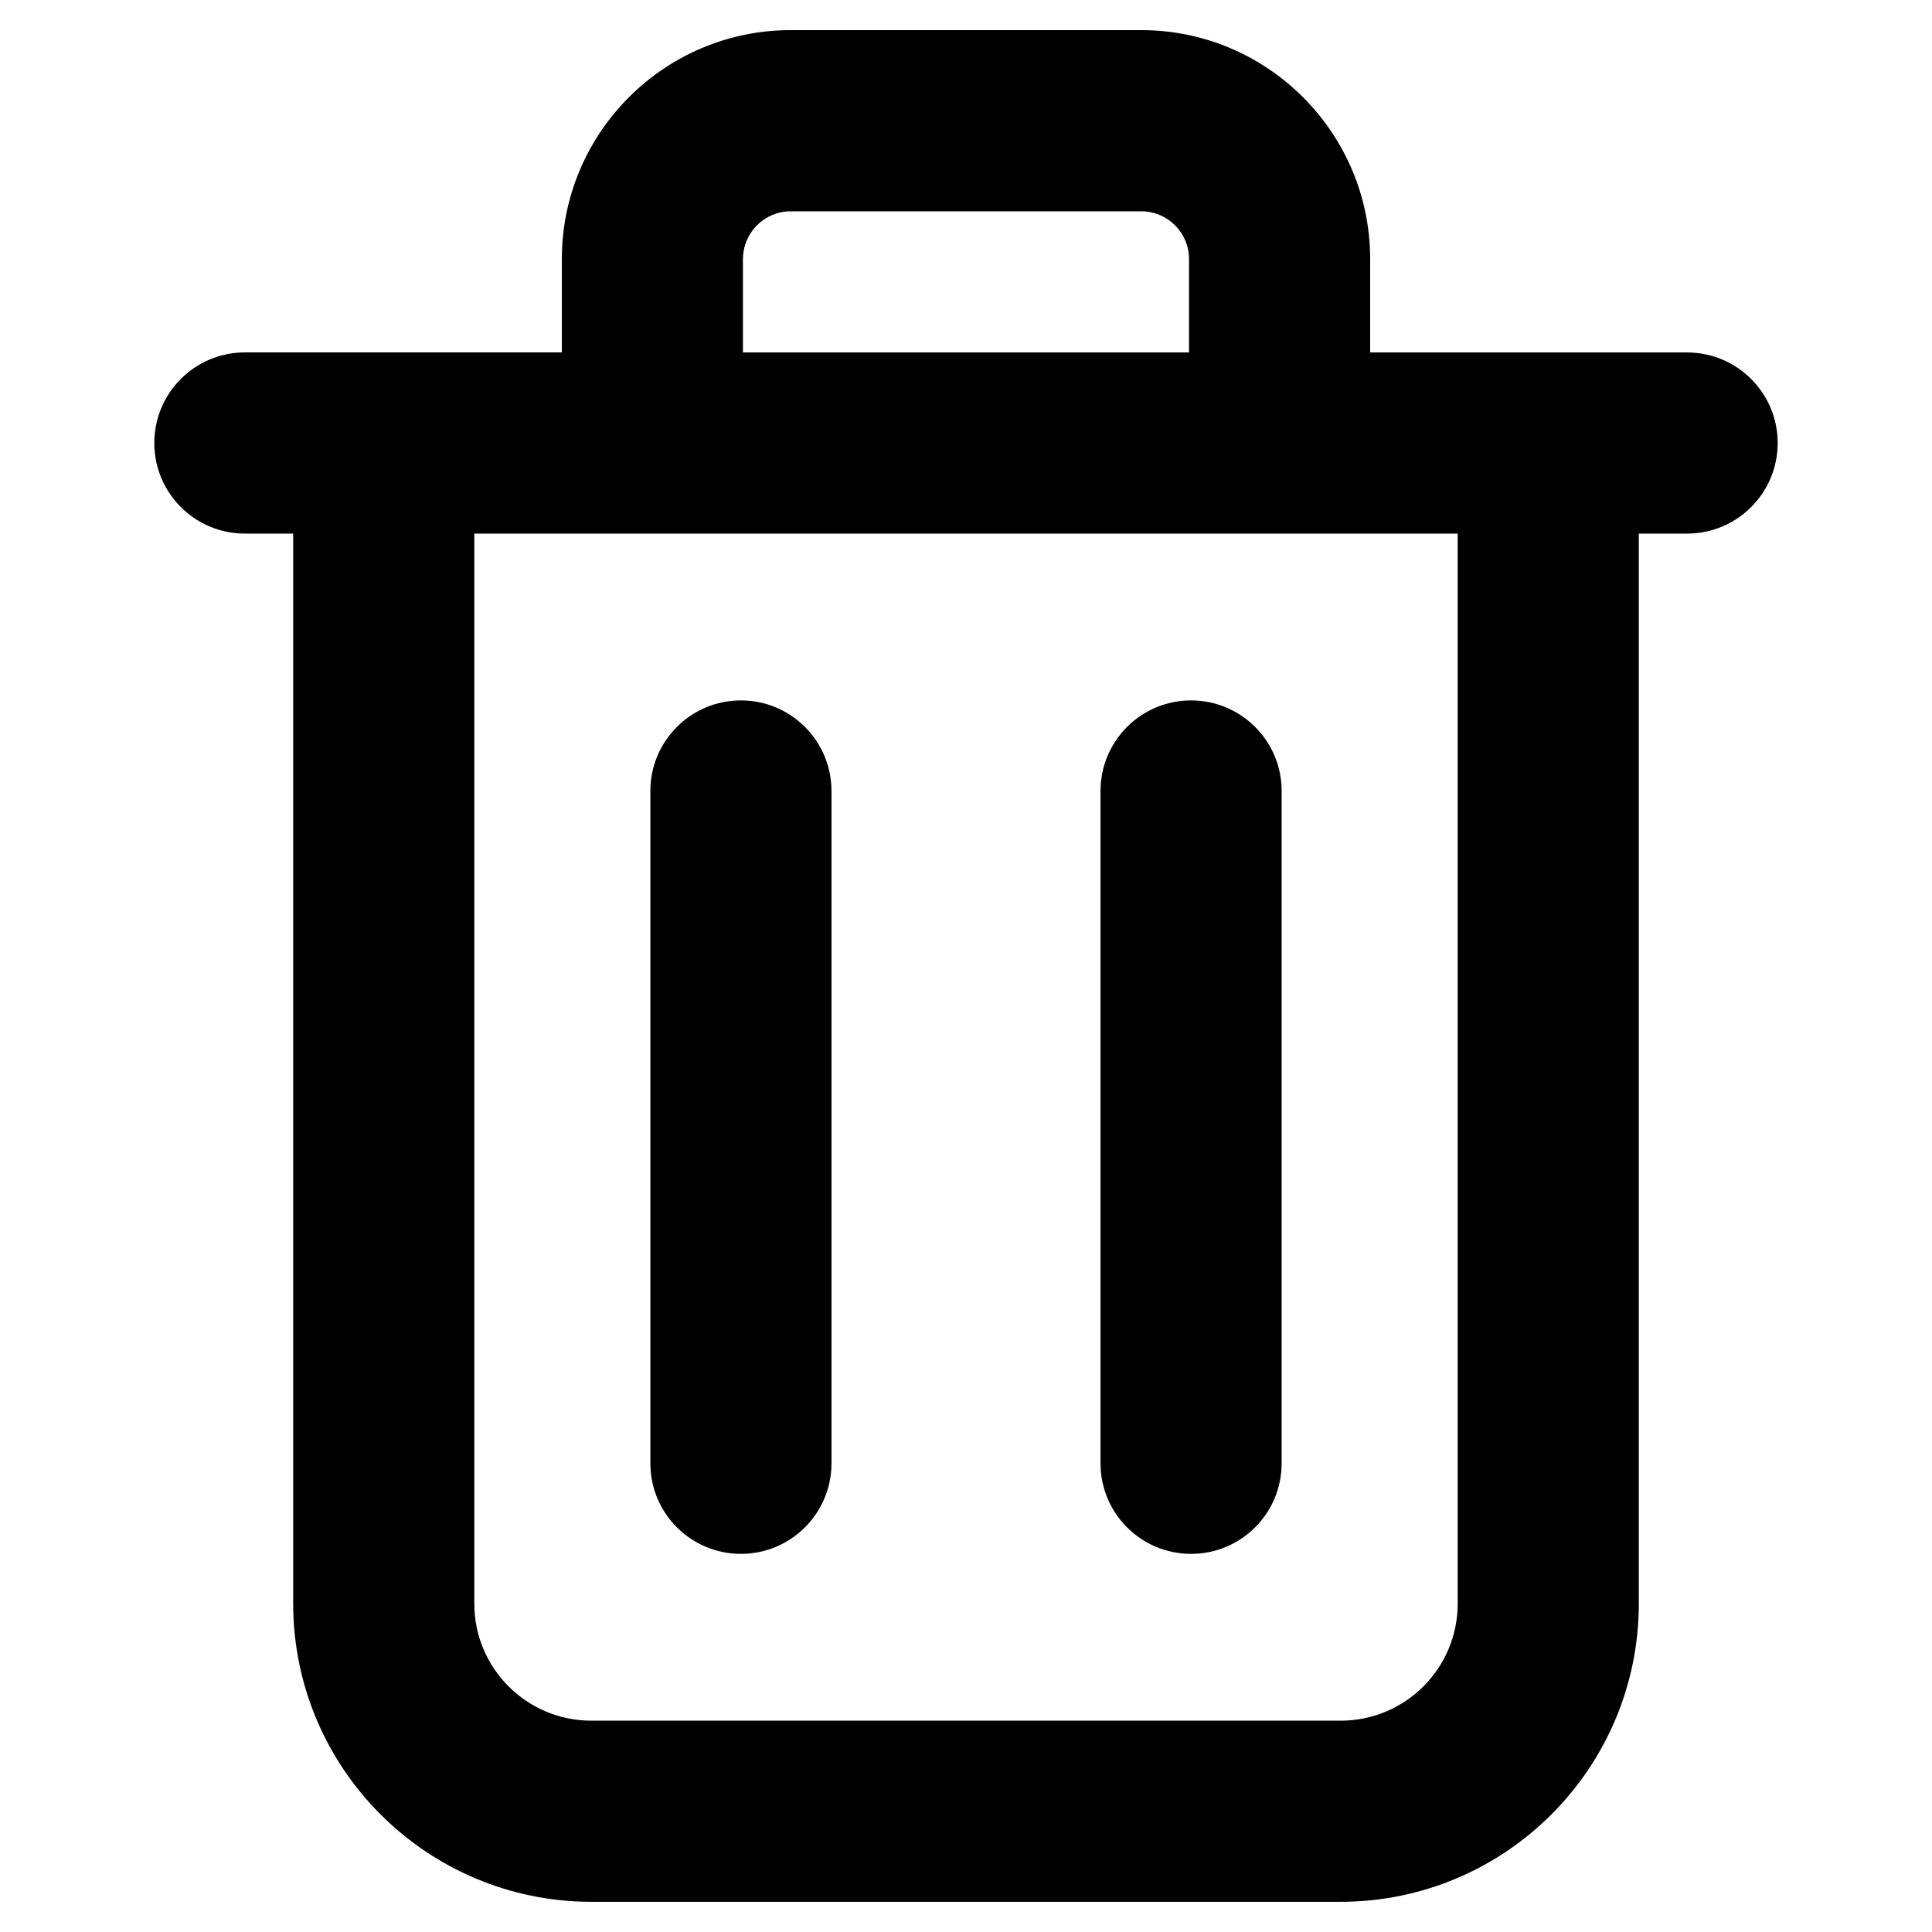
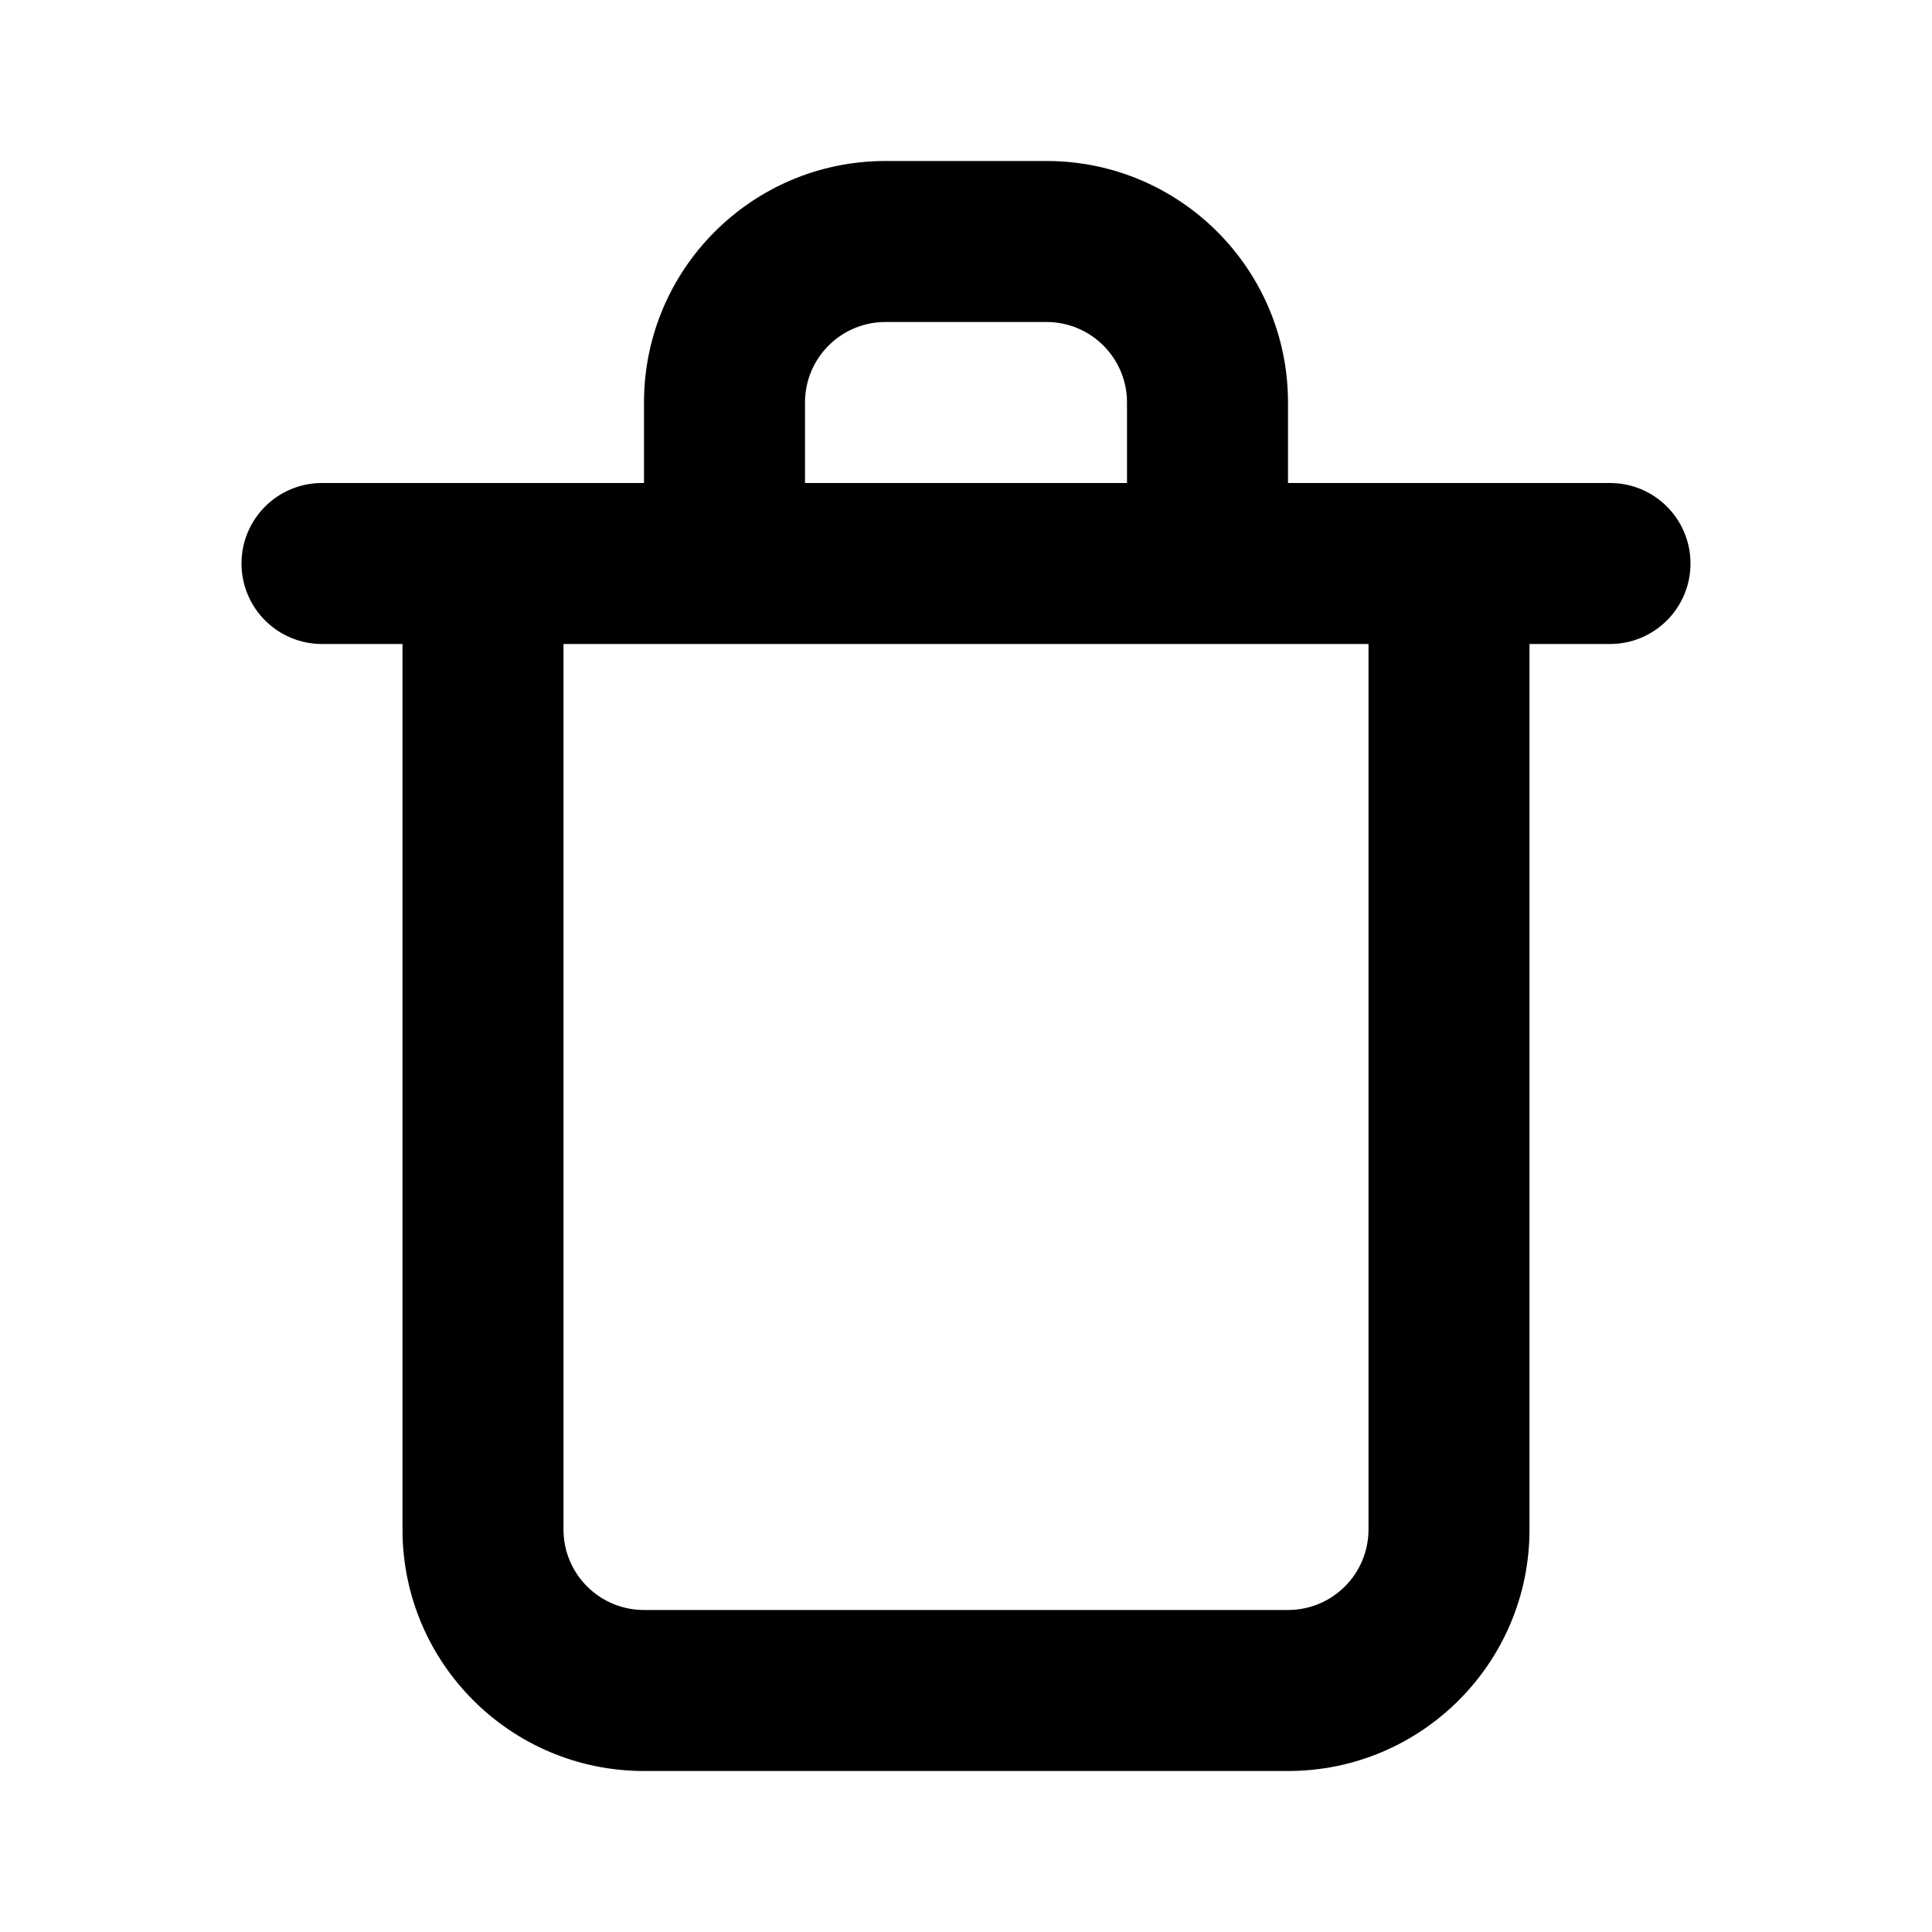
- <svg xmlns="http://www.w3.org/2000/svg" viewBox="0 0 32 32">
-   <path d="M2.556 7.338a1.5 1.5 0 0 0 1.5 1.5h.8v17.725A4.942 4.942 0 0 0 9.792 31.5h12.416a4.942 4.942 0 0 0 4.936-4.937V8.838h.8a1.5 1.5 0 0 0 0-3h-5.25V4.29c0-2.09-1.7-3.791-3.79-3.791h-5.808c-2.09 0-3.79 1.7-3.79 3.791v1.547h-5.25a1.5 1.5 0 0 0-1.5 1.5zm9.75-3.047c0-.437.354-.791.79-.791h5.808c.436 0 .79.354.79.791v1.547h-7.389V4.29zm-4.45 4.547h16.288v17.725a1.939 1.939 0 0 1-1.936 1.937H9.792a1.939 1.939 0 0 1-1.936-1.937V8.838z" />
-   <path d="M12.272 25.737a1.5 1.5 0 0 0 1.5-1.5V13.101a1.5 1.5 0 0 0-3 0v11.136a1.5 1.5 0 0 0 1.5 1.5zm7.456 0a1.5 1.5 0 0 0 1.5-1.5V13.101a1.5 1.5 0 0 0-3 0v11.136a1.5 1.5 0 0 0 1.5 1.5z" />
+ <svg xmlns="http://www.w3.org/2000/svg" viewBox="0 0 24 24">
+   <path d="M20,6H16V5a3,3,0,0,0-3-3H11A3,3,0,0,0,8,5V6H4A1,1,0,0,0,4,8H5V19a3,3,0,0,0,3,3h8a3,3,0,0,0,3-3V8h1a1,1,0,0,0,0-2ZM10,5a1,1,0,0,1,1-1h2a1,1,0,0,1,1,1V6H10Zm7,14a1,1,0,0,1-1,1H8a1,1,0,0,1-1-1V8H17Z" />
</svg>
